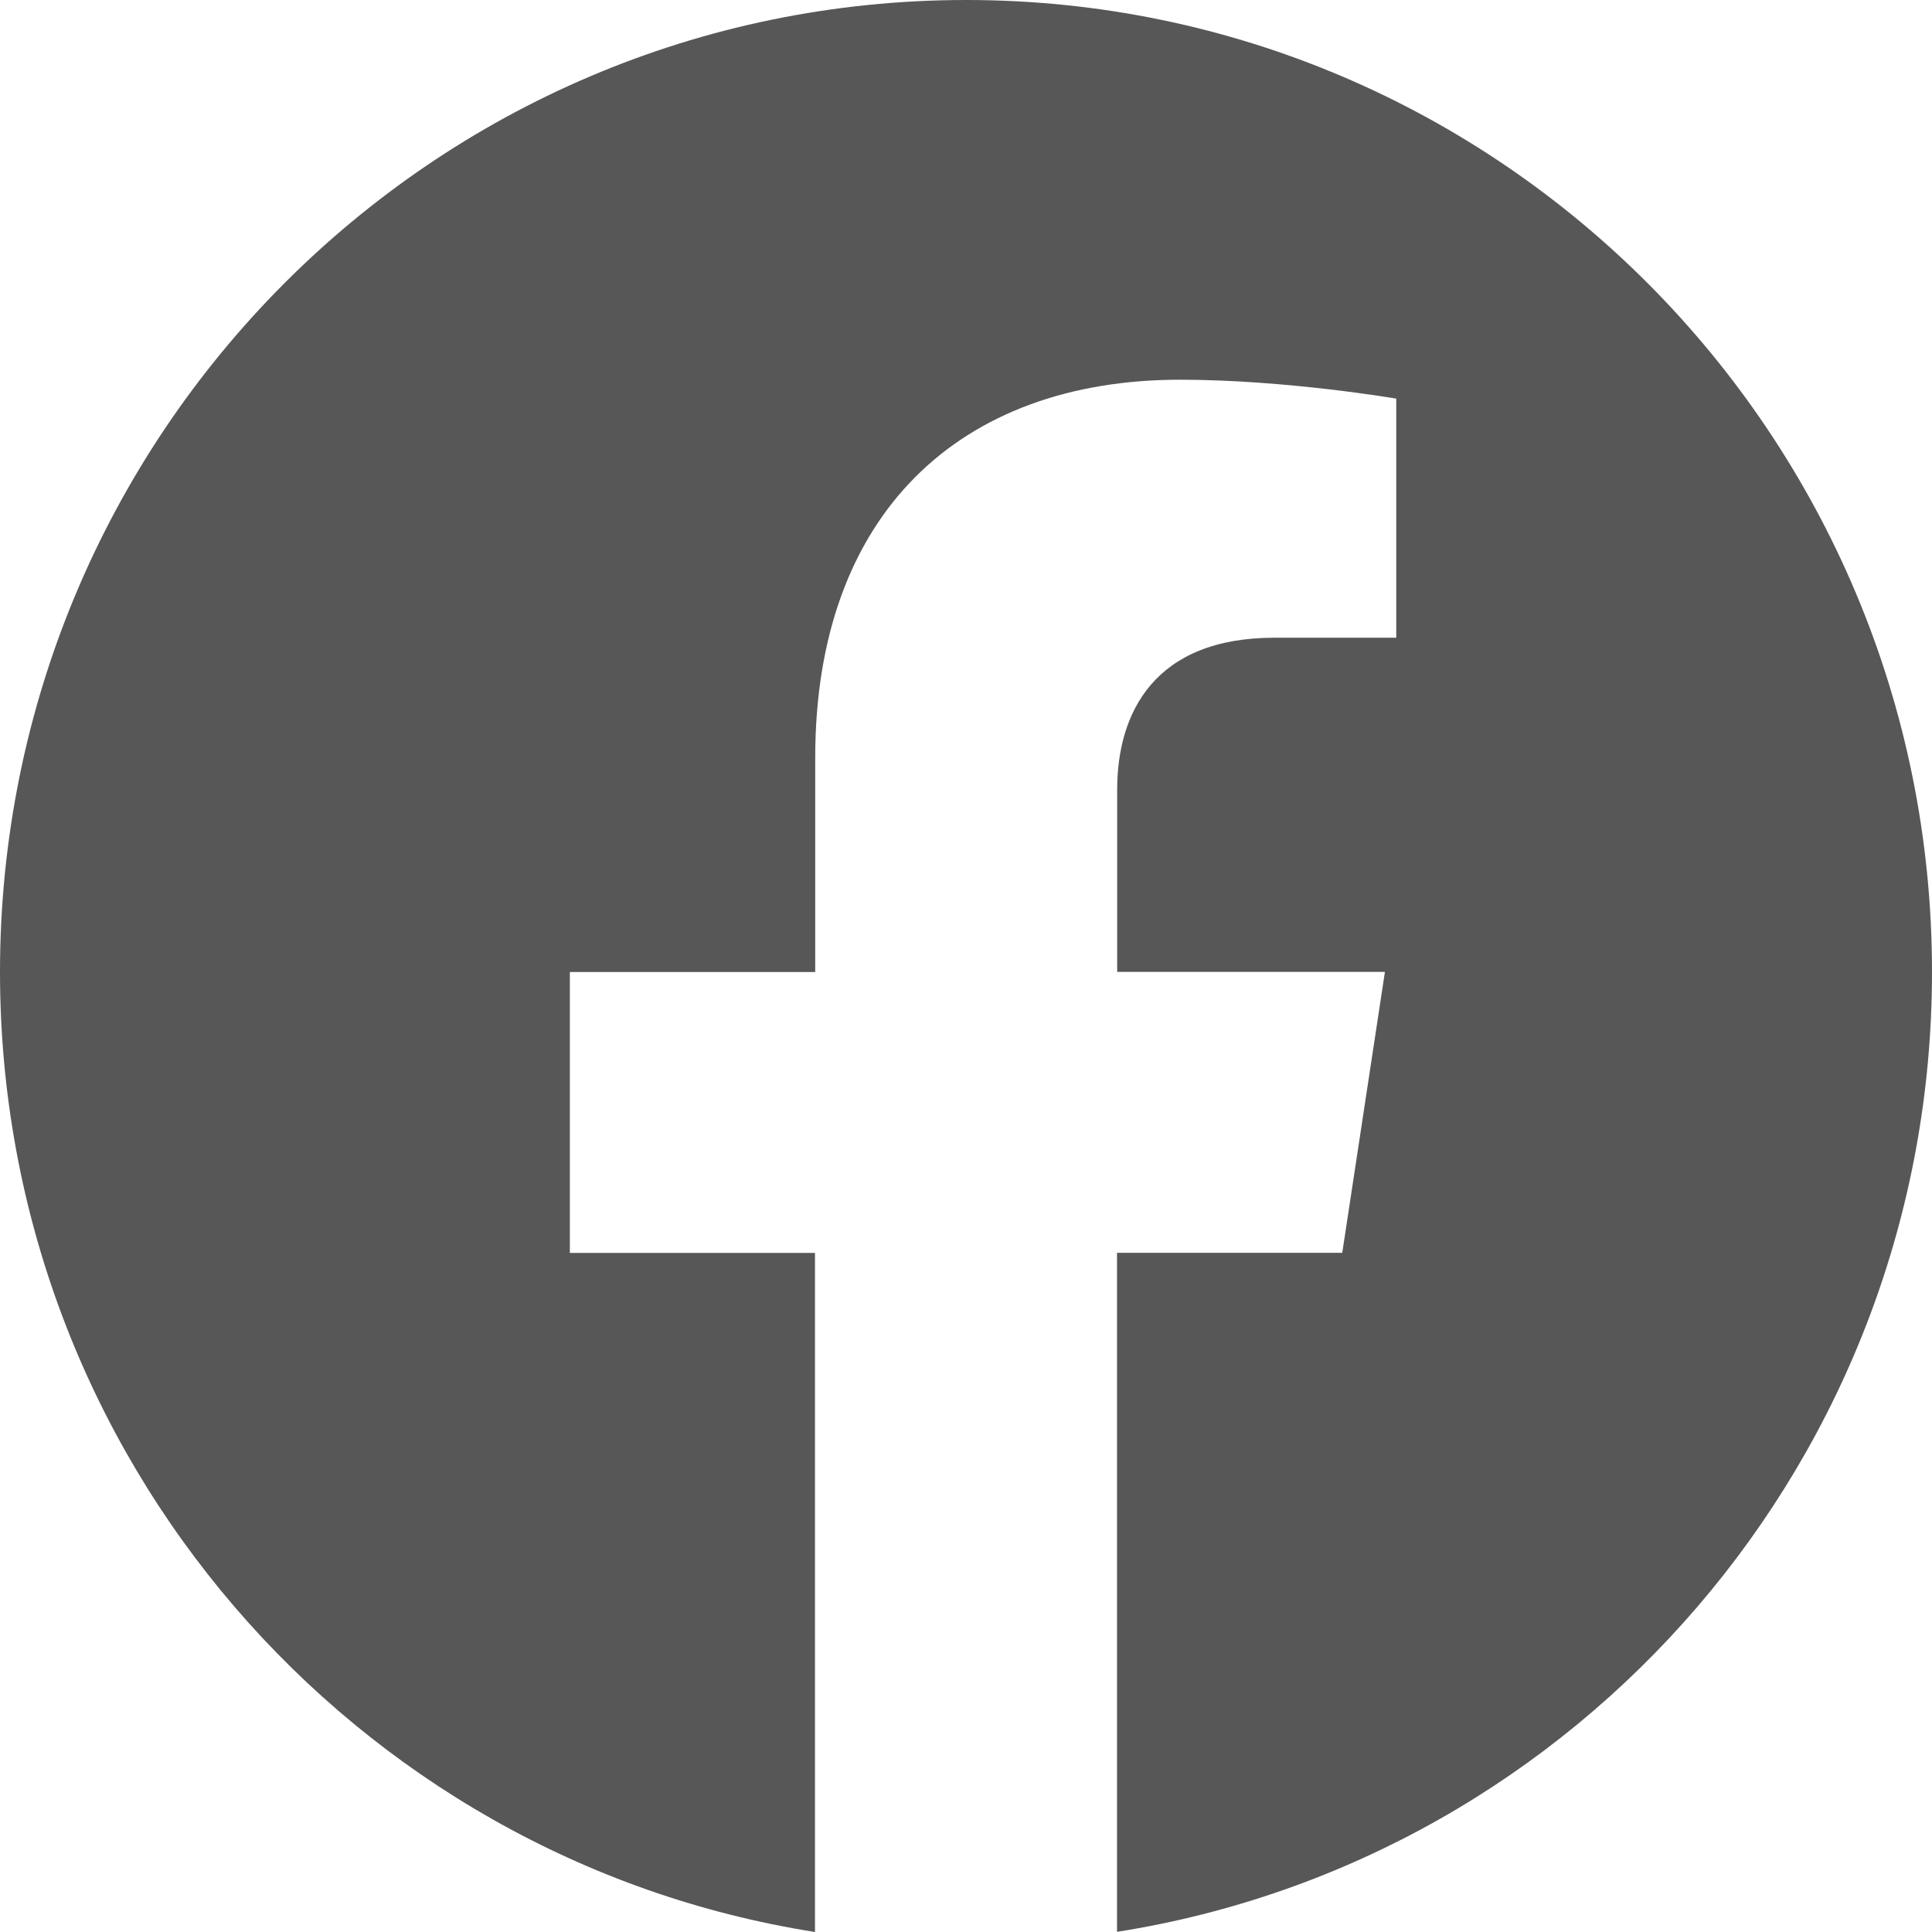
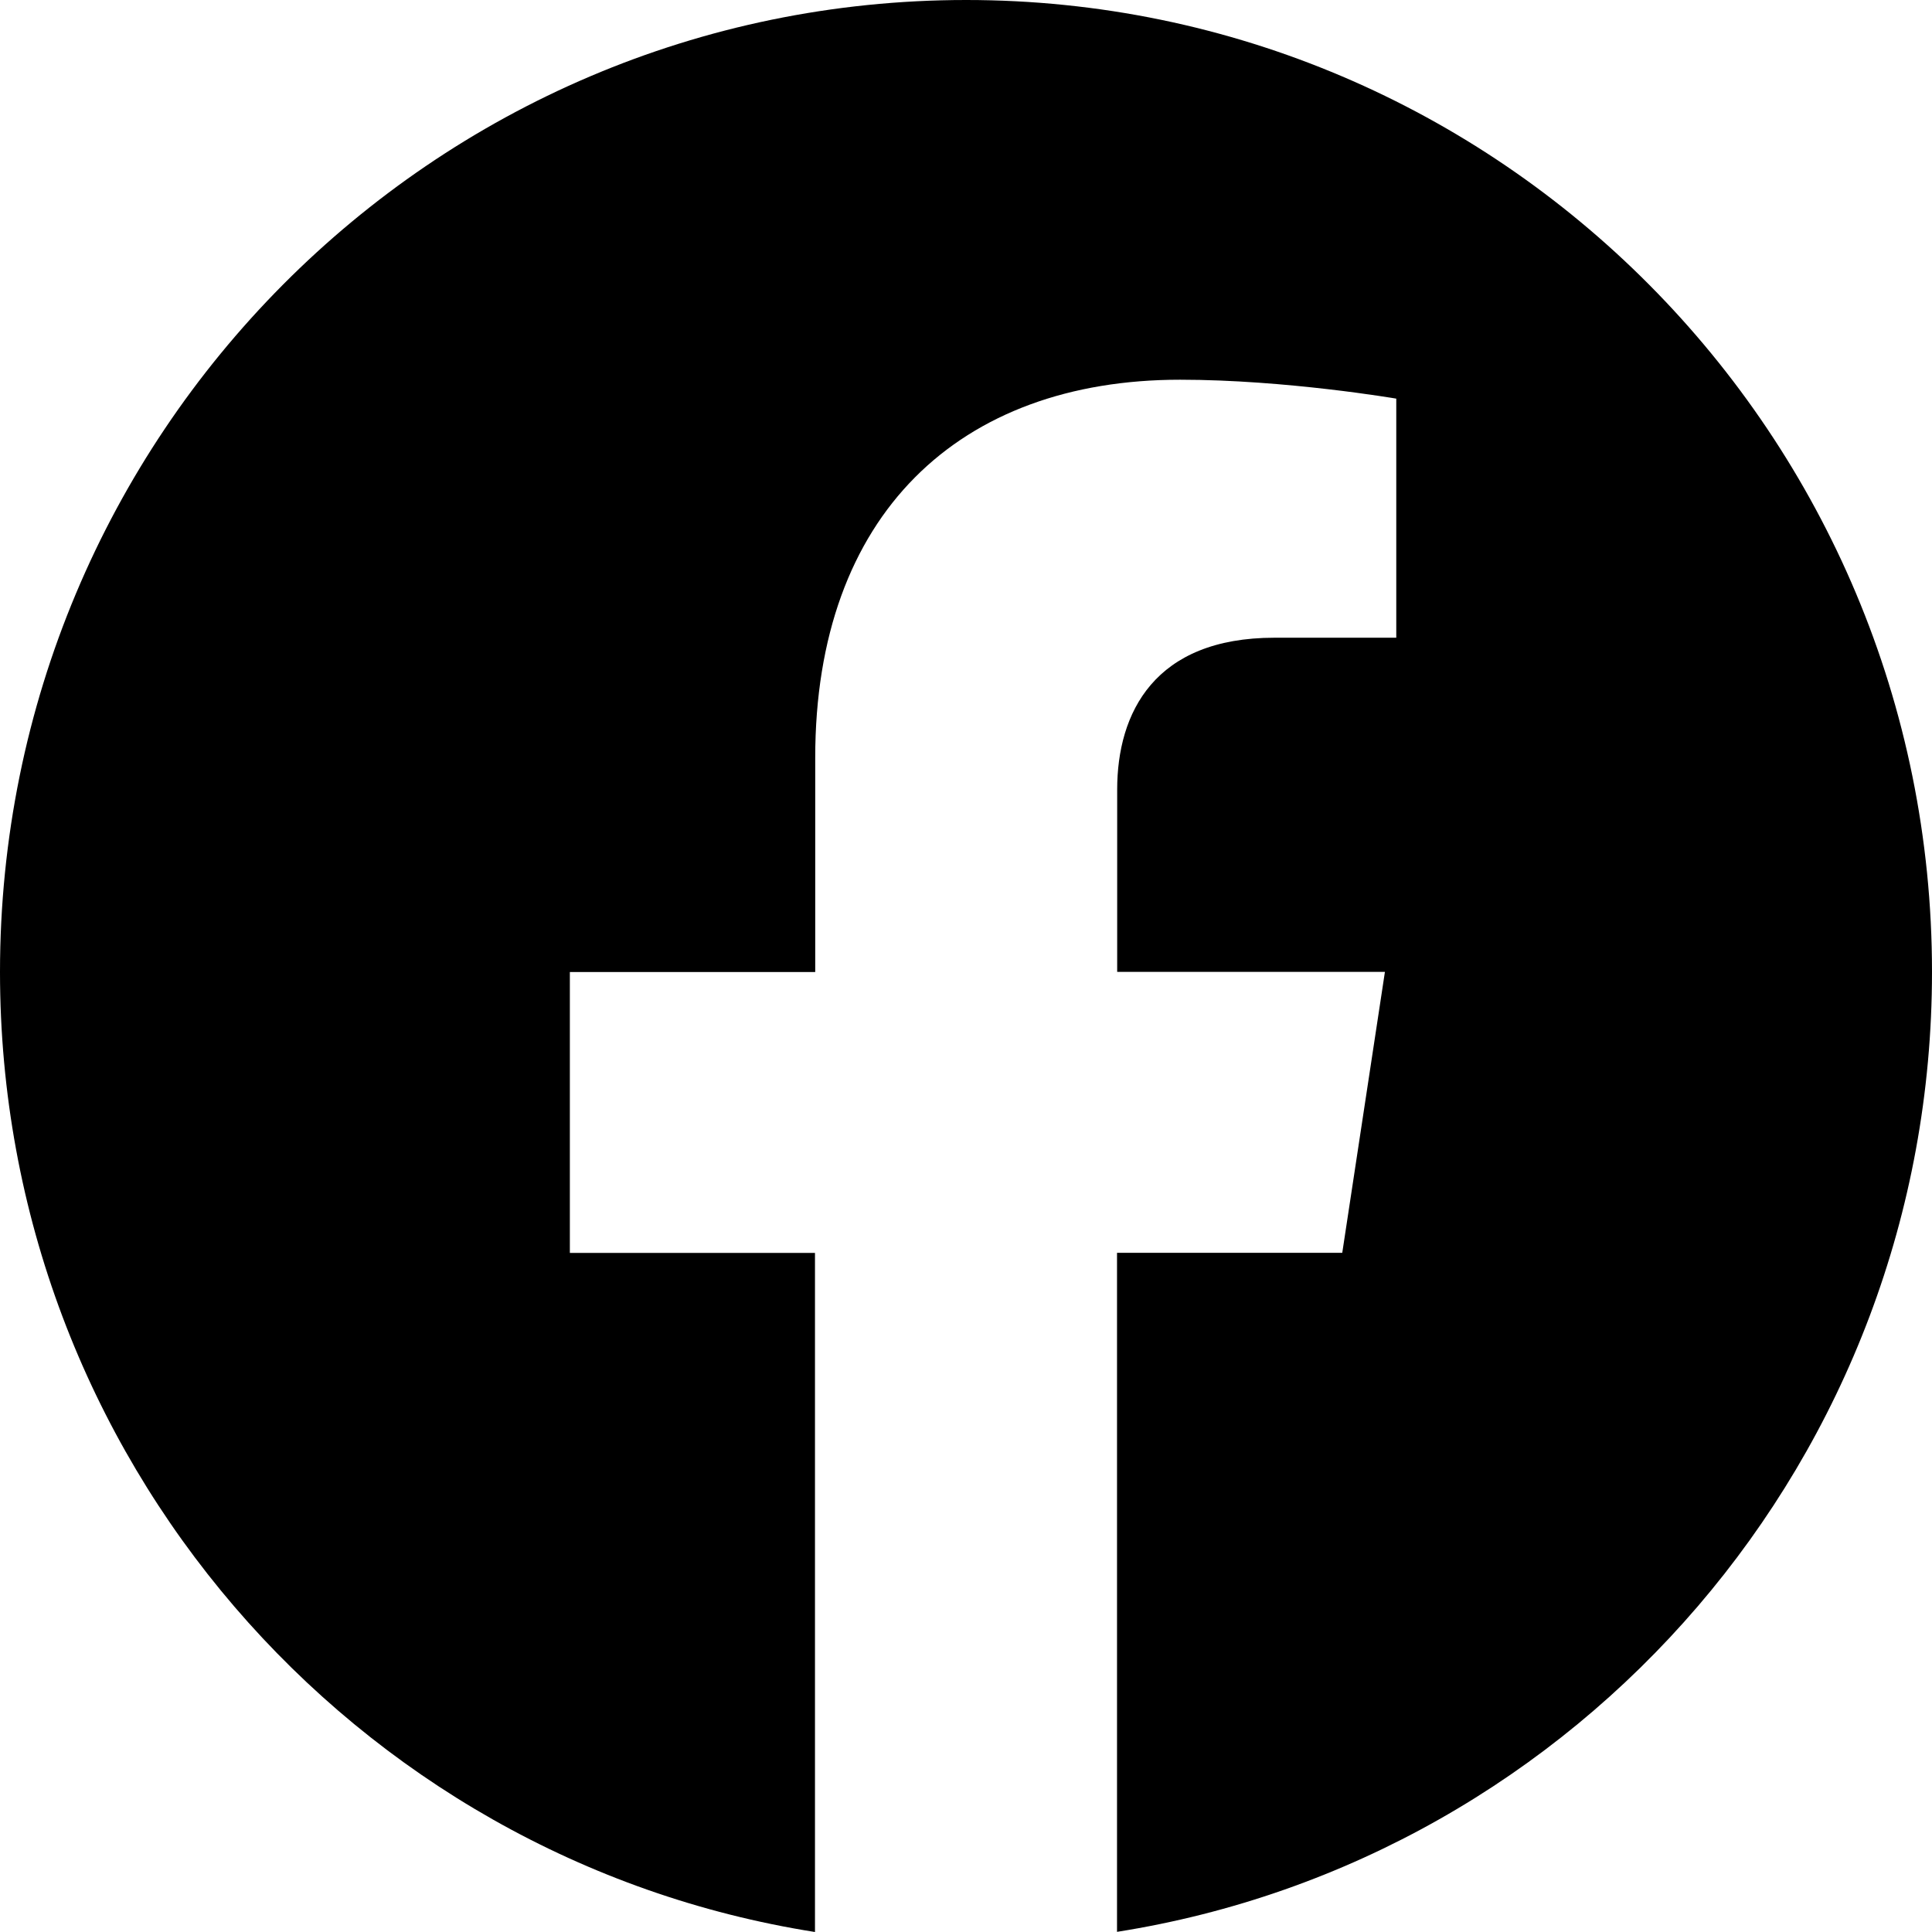
<svg xmlns="http://www.w3.org/2000/svg" width="24" height="24" fill="none">
-   <path fill="#575757" d="M24 12.073C24 5.405 18.628 0 12.002 0 5.372.001 0 5.405 0 12.075 0 18.1 4.388 23.095 10.124 24v-8.436H7.079v-3.489h3.048V9.413c0-3.025 1.792-4.696 4.532-4.696 1.314 0 2.686.235 2.686.235v2.97h-1.513c-1.49 0-1.954.931-1.954 1.887v2.264h3.326l-.53 3.49h-2.798v8.435C19.612 23.093 24 18.099 24 12.073Z" />
+   <path fill="currentColor" d="M24 12.073C24 5.405 18.628 0 12.002 0 5.372.001 0 5.405 0 12.075 0 18.1 4.388 23.095 10.124 24v-8.436H7.079v-3.489h3.048V9.413c0-3.025 1.792-4.696 4.532-4.696 1.314 0 2.686.235 2.686.235v2.97h-1.513c-1.49 0-1.954.931-1.954 1.887v2.264h3.326l-.53 3.49h-2.798v8.435C19.612 23.093 24 18.099 24 12.073Z" />
</svg>
